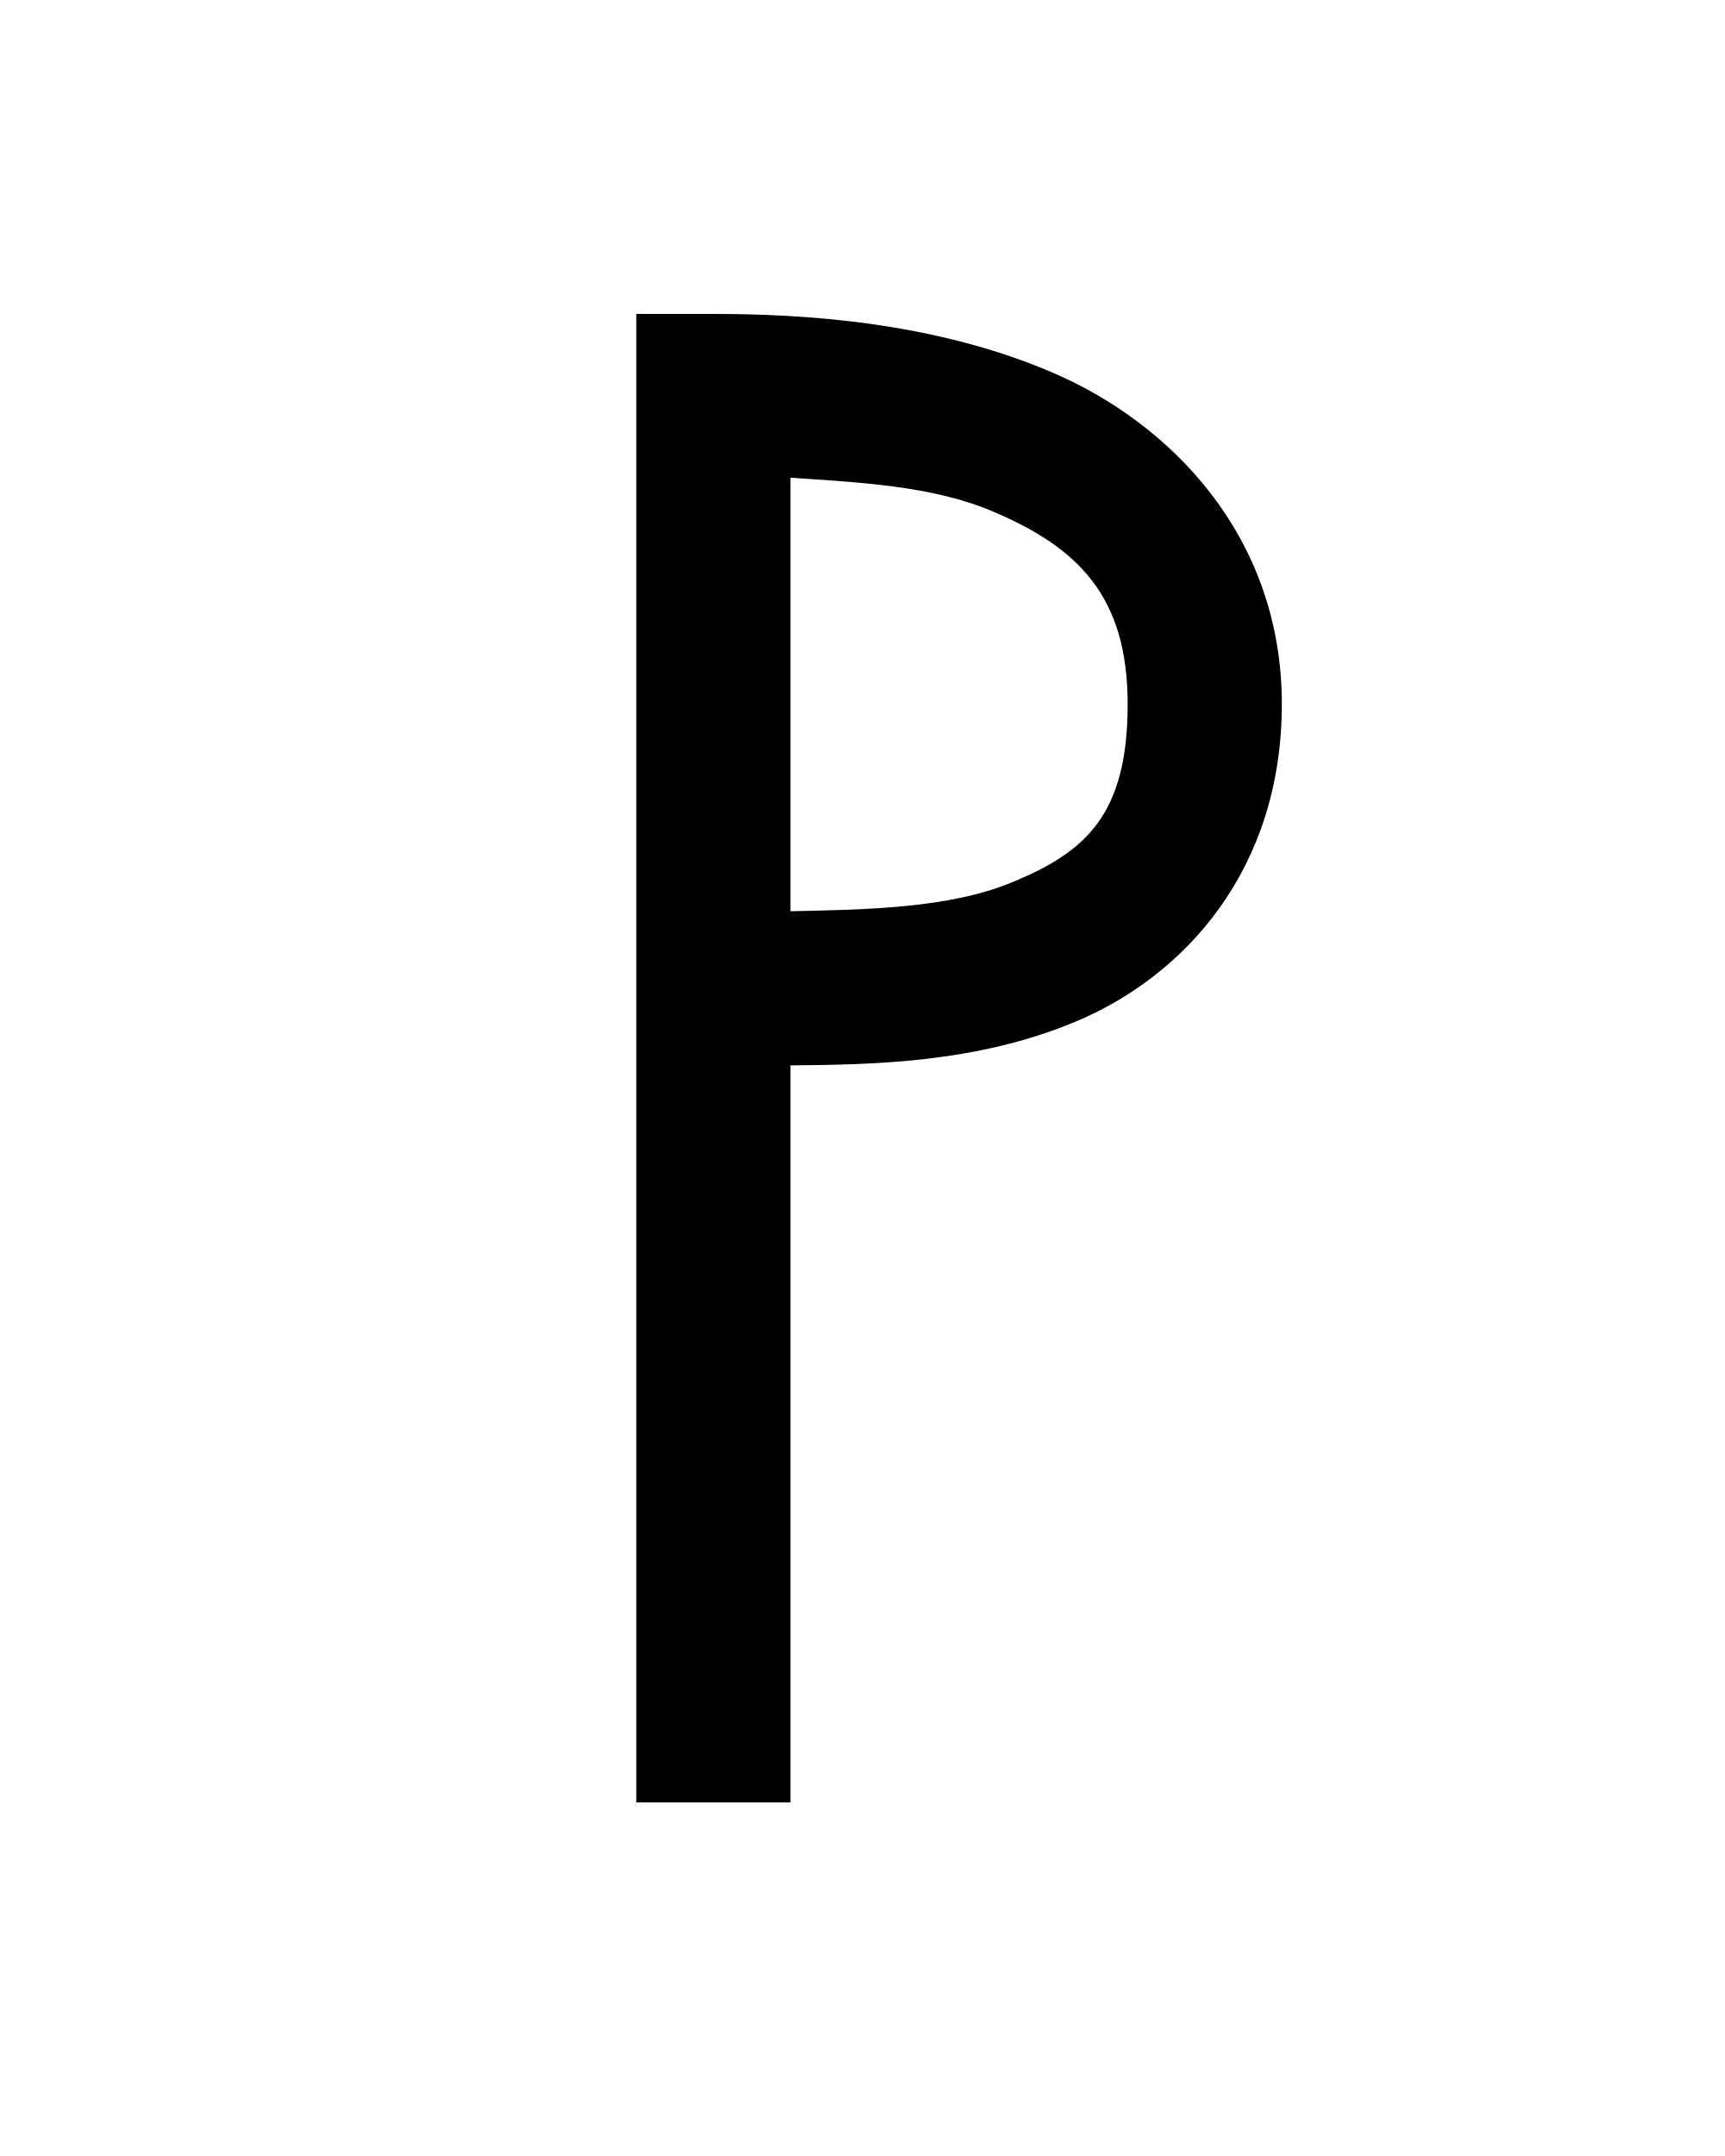
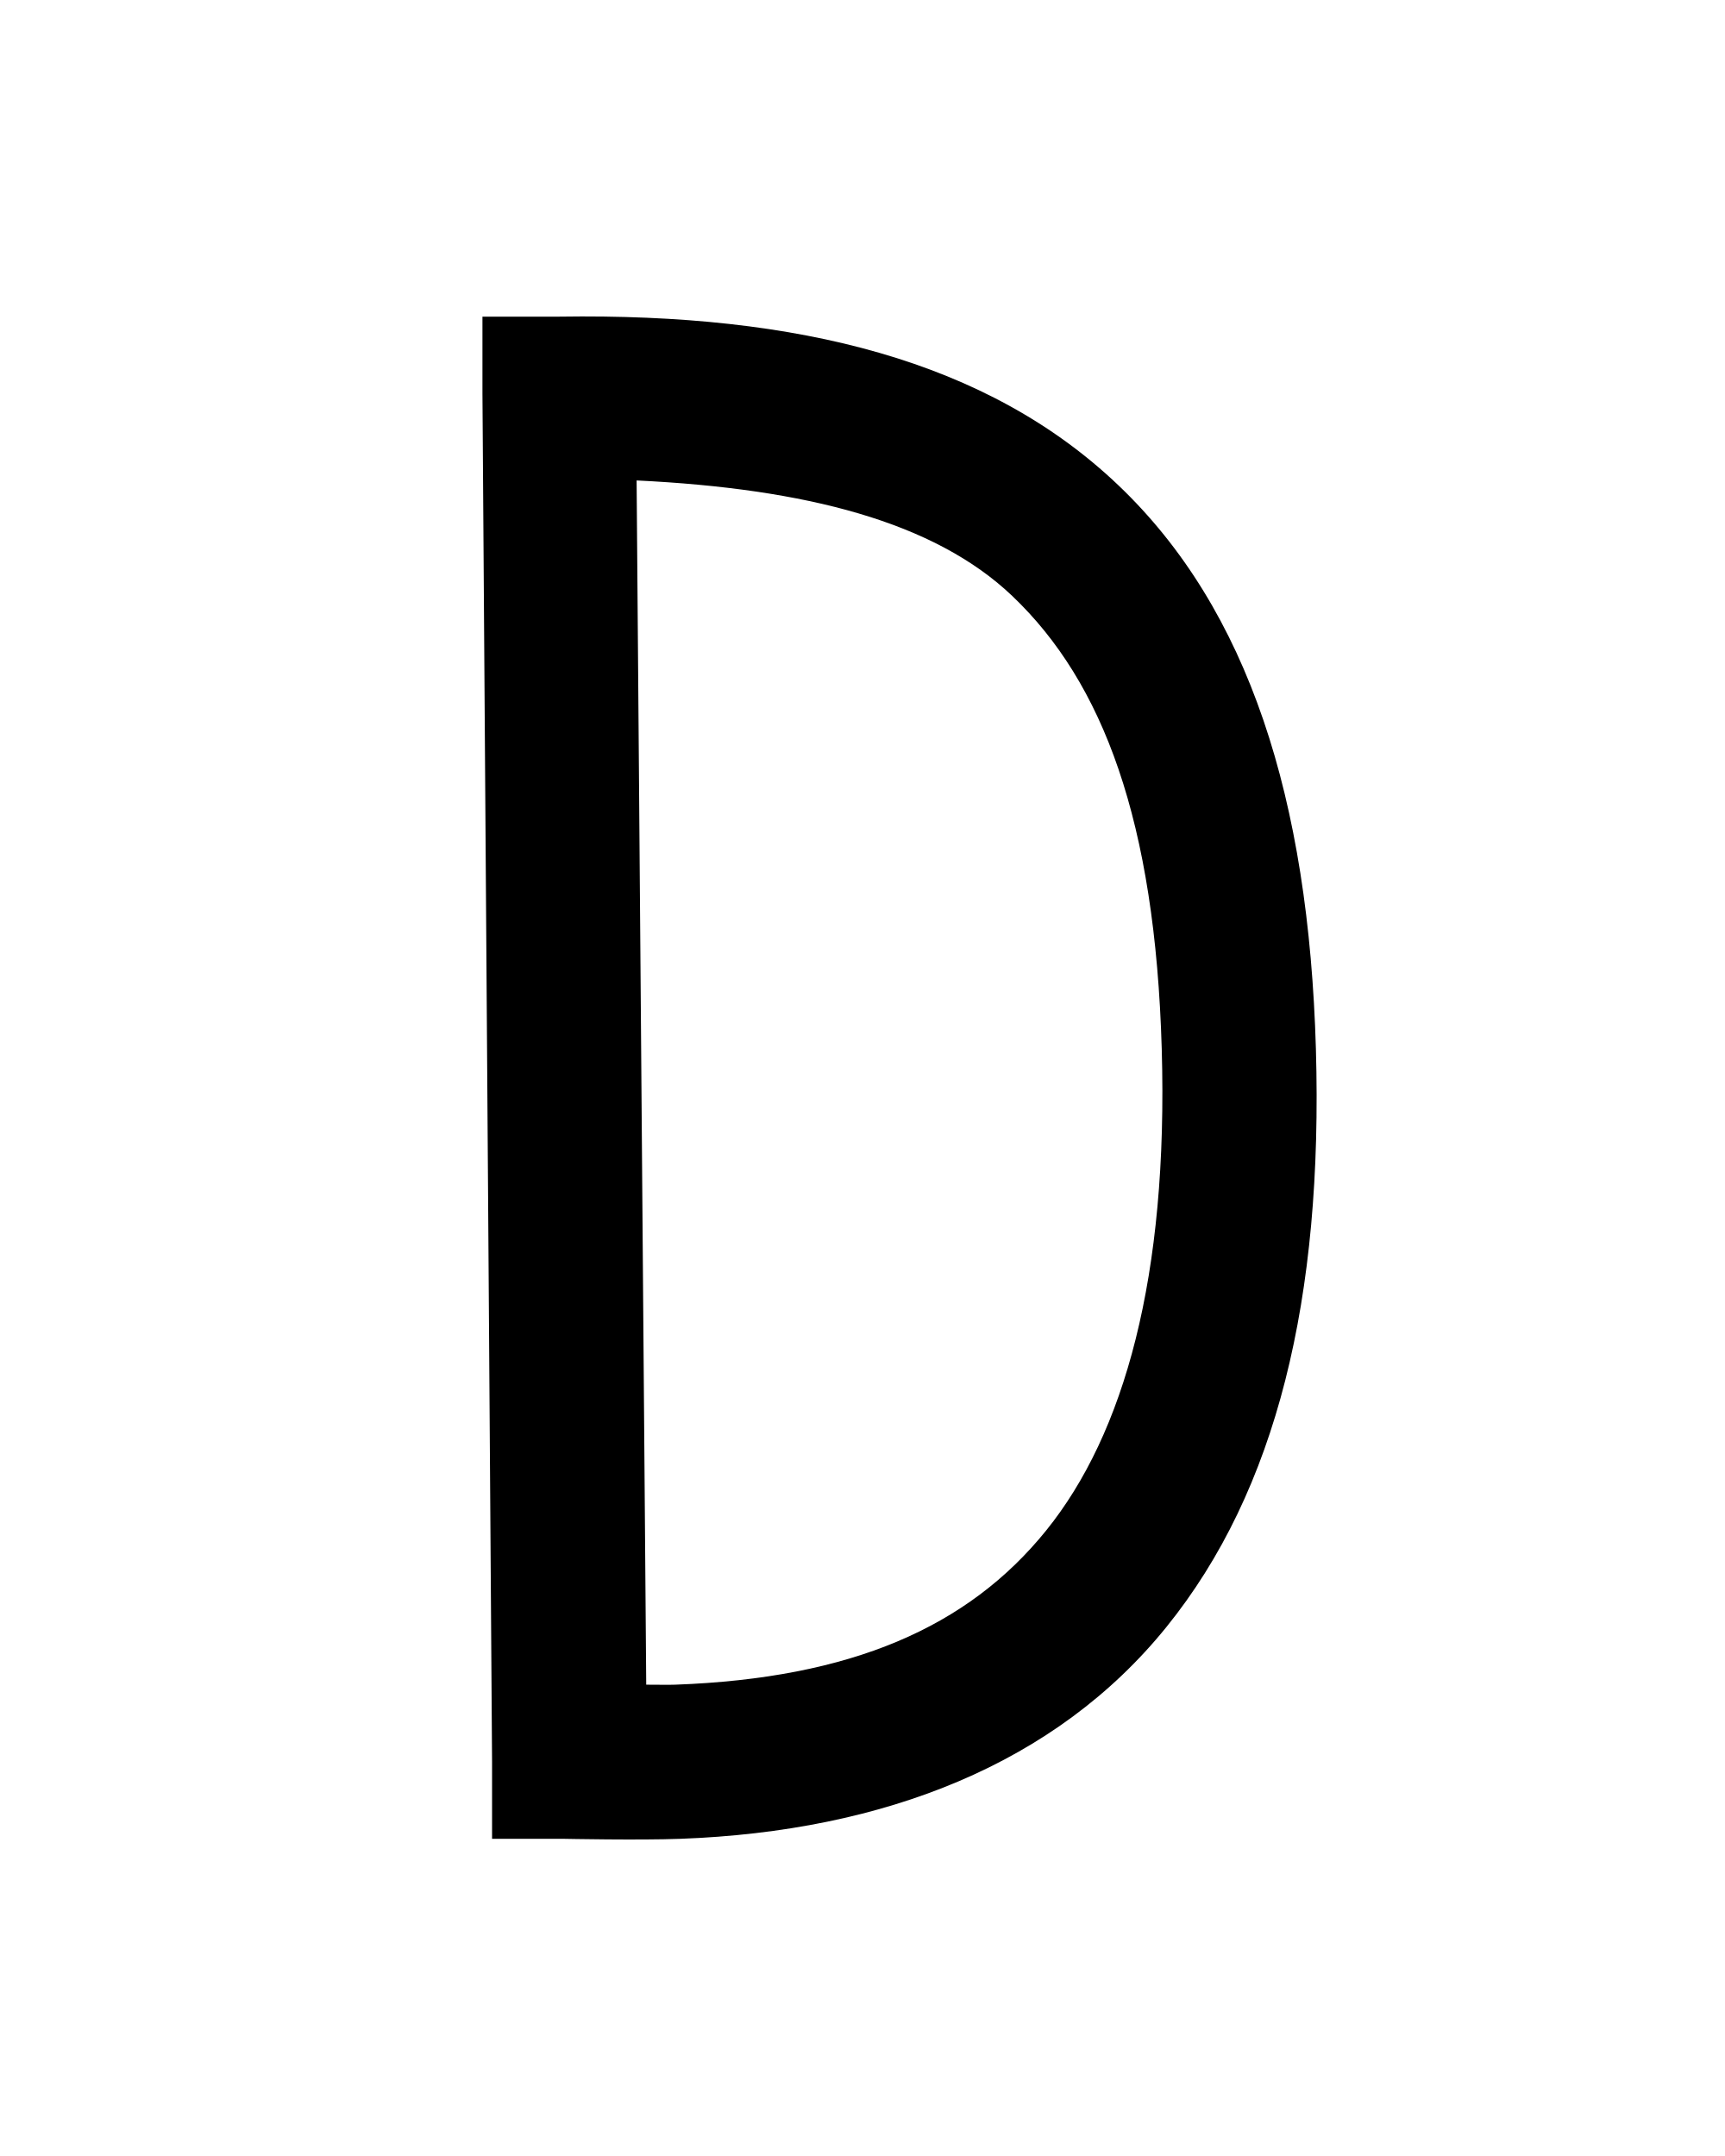
<svg xmlns="http://www.w3.org/2000/svg" version="1.0" width="42.52" height="53.15" id="svg2">
  <defs id="defs4" />
  <g id="layer2" style="display:none">
    <rect width="31.949" height="34.973" ry="0.213" x="5.007" y="9.263" id="rect3211" style="fill:none;fill-opacity:1;fill-rule:nonzero;stroke:#000000;stroke-width:0.07;stroke-linecap:butt;stroke-linejoin:miter;marker:none;marker-start:none;marker-mid:none;marker-end:none;stroke-miterlimit:4;stroke-dasharray:none;stroke-dashoffset:0;stroke-opacity:1;visibility:visible;display:inline;overflow:visible;enable-background:accumulate" />
    <rect width="42.52" height="53.15" ry="0.324" x="-3.1811524e-06" y="-1.6357421e-06" id="rect2383" style="fill:none;fill-opacity:1;fill-rule:nonzero;stroke:#000000;stroke-width:0.1;stroke-linecap:butt;stroke-linejoin:miter;marker:none;marker-start:none;marker-mid:none;marker-end:none;stroke-miterlimit:4;stroke-dasharray:none;stroke-dashoffset:0;stroke-opacity:1;visibility:visible;display:inline;overflow:visible;enable-background:accumulate" />
  </g>
-   <path d="M 15.684,7.739 L 15.684,9.639 L 15.684,44.433 L 19.484,44.433 L 19.484,26.264 C 21.516,26.246 24.049,26.209 26.49,25.195 C 29.22,24.062 31.596,21.417 31.596,17.358 C 31.596,13.202 28.832,10.407 25.896,9.164 C 22.961,7.92 19.762,7.739 17.584,7.739 L 15.684,7.739 z M 19.484,11.776 C 21.149,11.894 22.952,11.964 24.471,12.608 C 26.566,13.495 27.796,14.691 27.796,17.358 C 27.796,20.118 26.736,21.009 24.946,21.751 C 23.394,22.396 21.325,22.425 19.484,22.464 L 19.484,11.776 z" id="path3860" style="fill:#000000;fill-opacity:1;fill-rule:evenodd;stroke:none;stroke-width:1px;stroke-linecap:butt;stroke-linejoin:miter;stroke-opacity:1;display:inline" />
+   <path d="M 11.892,7.806 L 11.892,9.706 L 12.129,43.431 L 12.129,45.331 L 13.911,45.331 C 13.911,45.331 15.759,45.368 16.761,45.331 C 21.806,45.148 26.035,43.475 28.754,40.106 C 31.474,36.738 32.614,32.004 32.436,25.856 C 32.257,19.705 30.787,15.032 27.567,11.963 C 24.347,8.893 19.683,7.717 13.792,7.806 L 11.892,7.806 z M 15.692,11.844 C 19.863,12.046 23.032,12.862 24.954,14.694 C 27.191,16.826 28.473,20.241 28.636,25.856 C 28.799,31.474 27.713,35.345 25.786,37.731 C 23.859,40.118 20.975,41.374 16.642,41.531 C 16.451,41.538 16.239,41.53 15.929,41.531 L 15.692,11.844 z" id="path3895" style="fill:#000000;fill-opacity:1;fill-rule:evenodd;stroke:none;stroke-width:1px;stroke-linecap:butt;stroke-linejoin:miter;stroke-opacity:1;display:inline" />
</svg>
